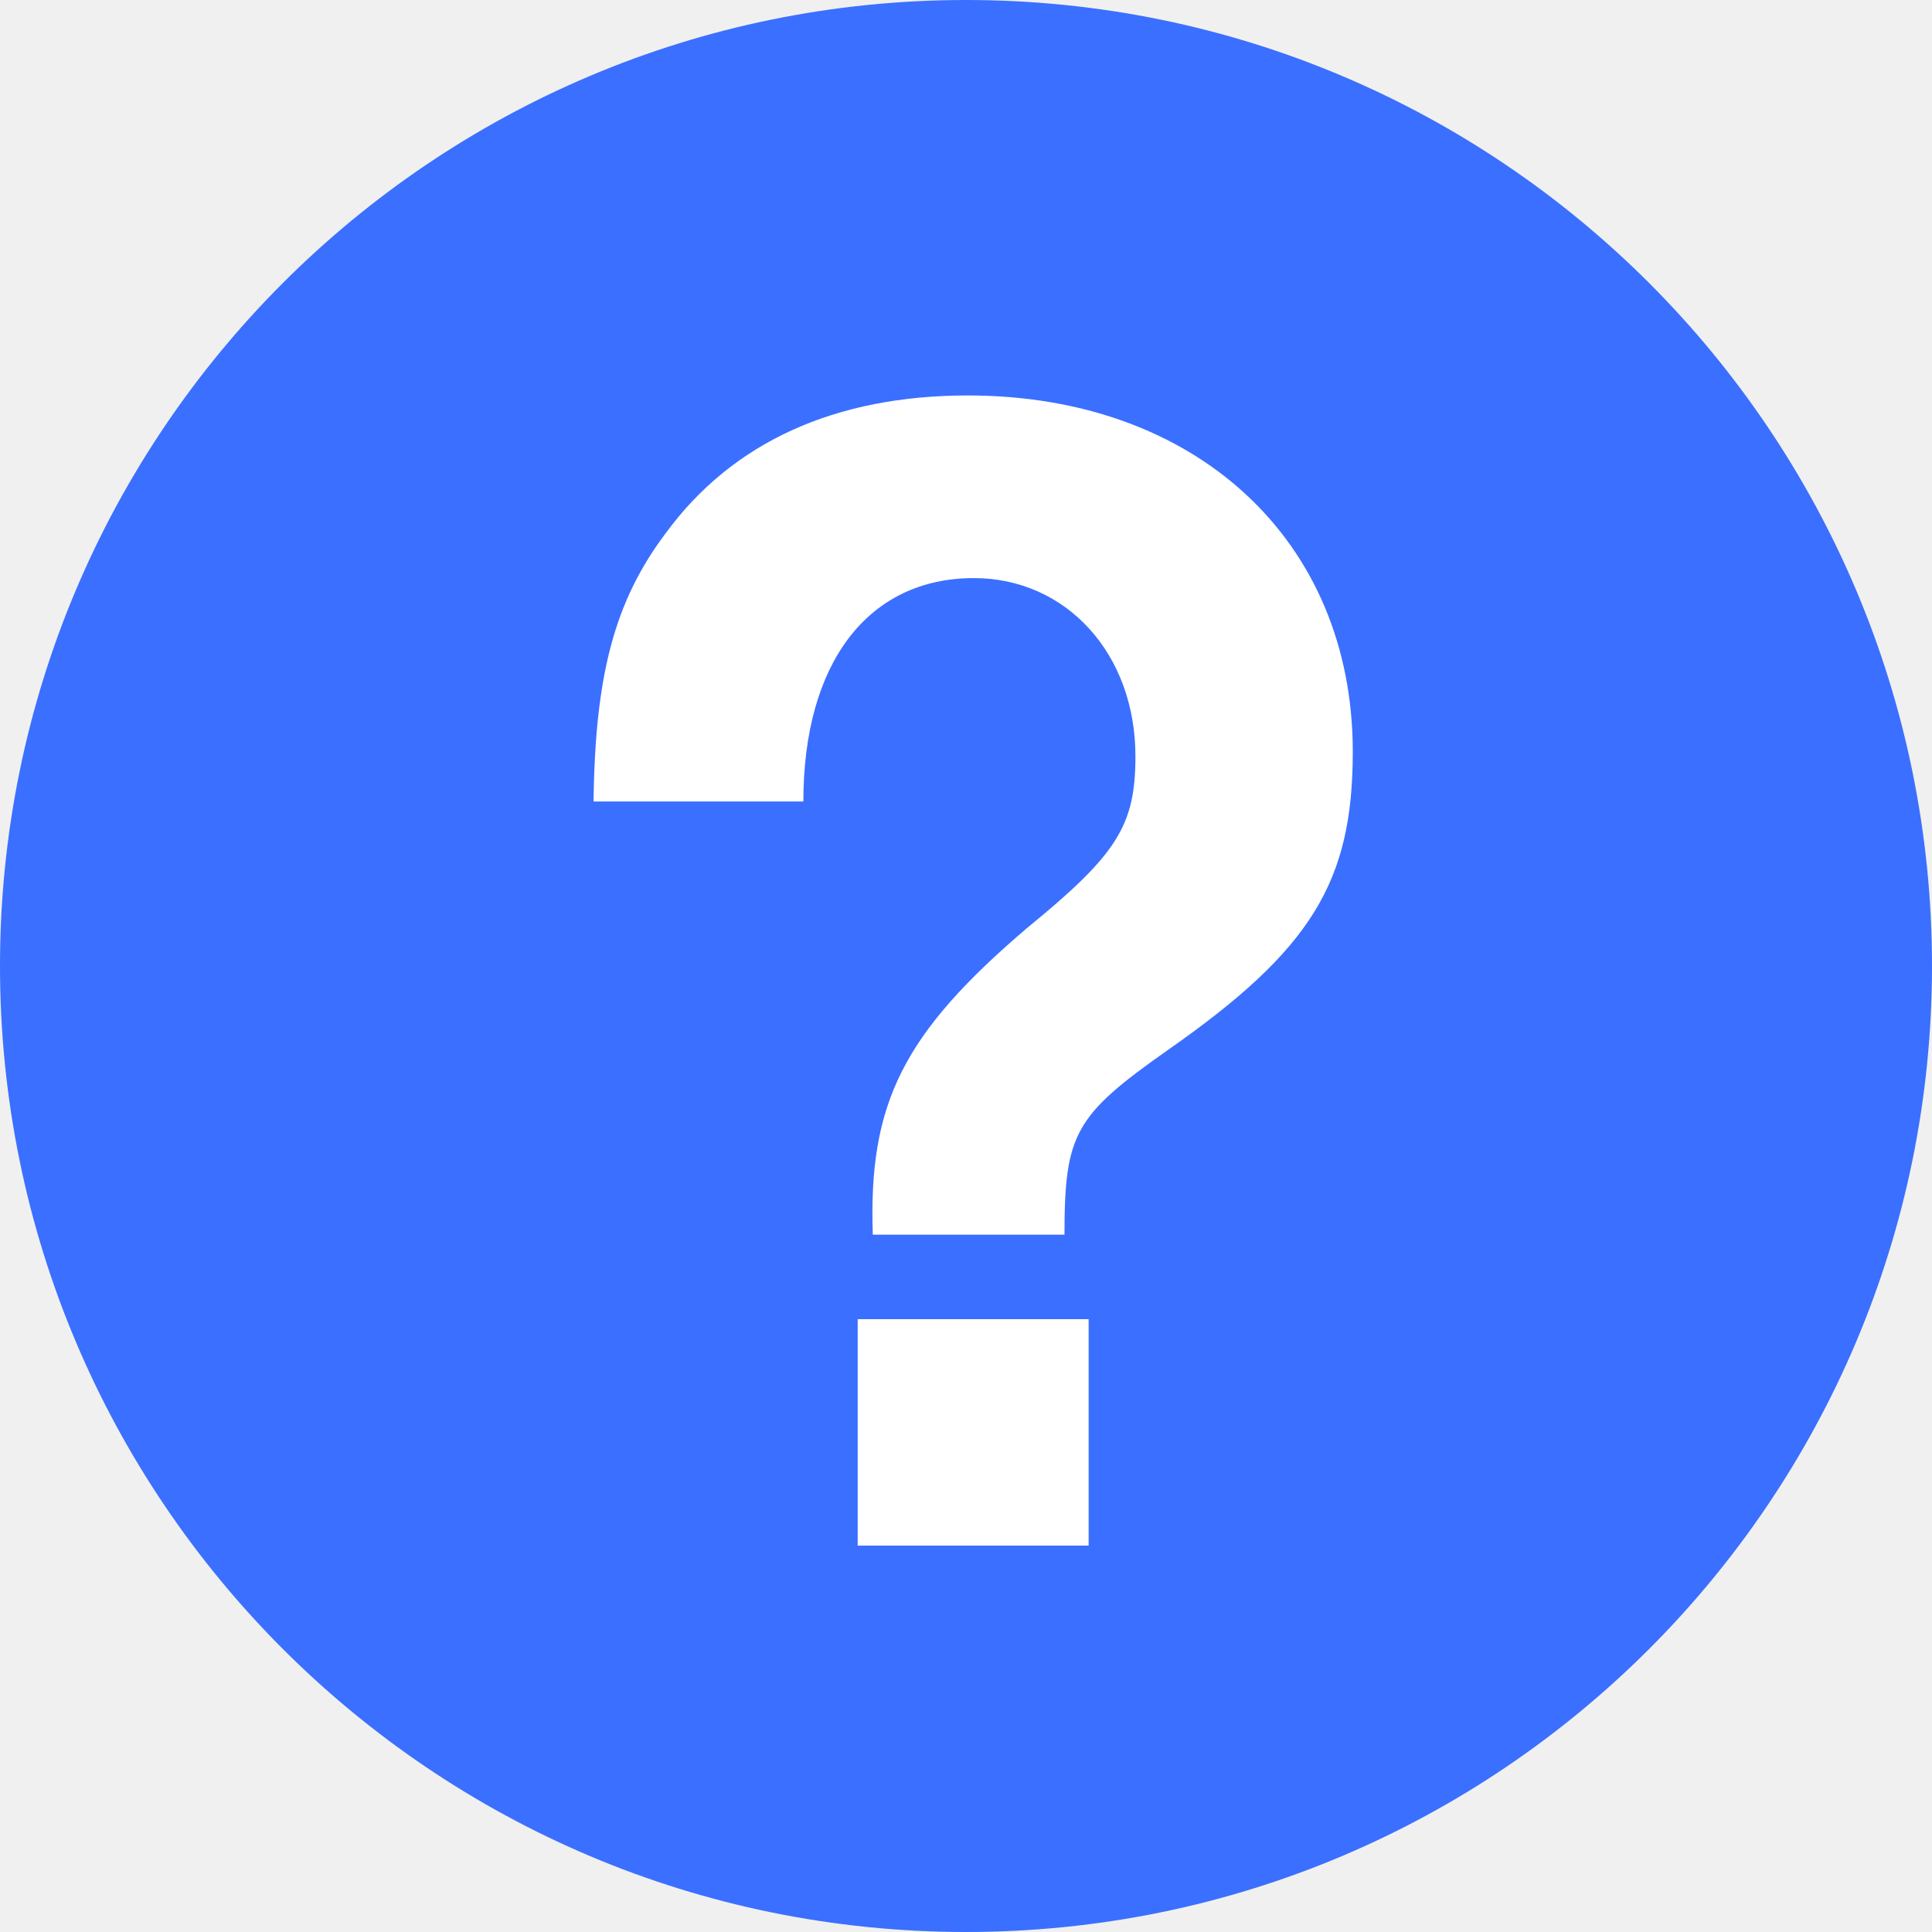
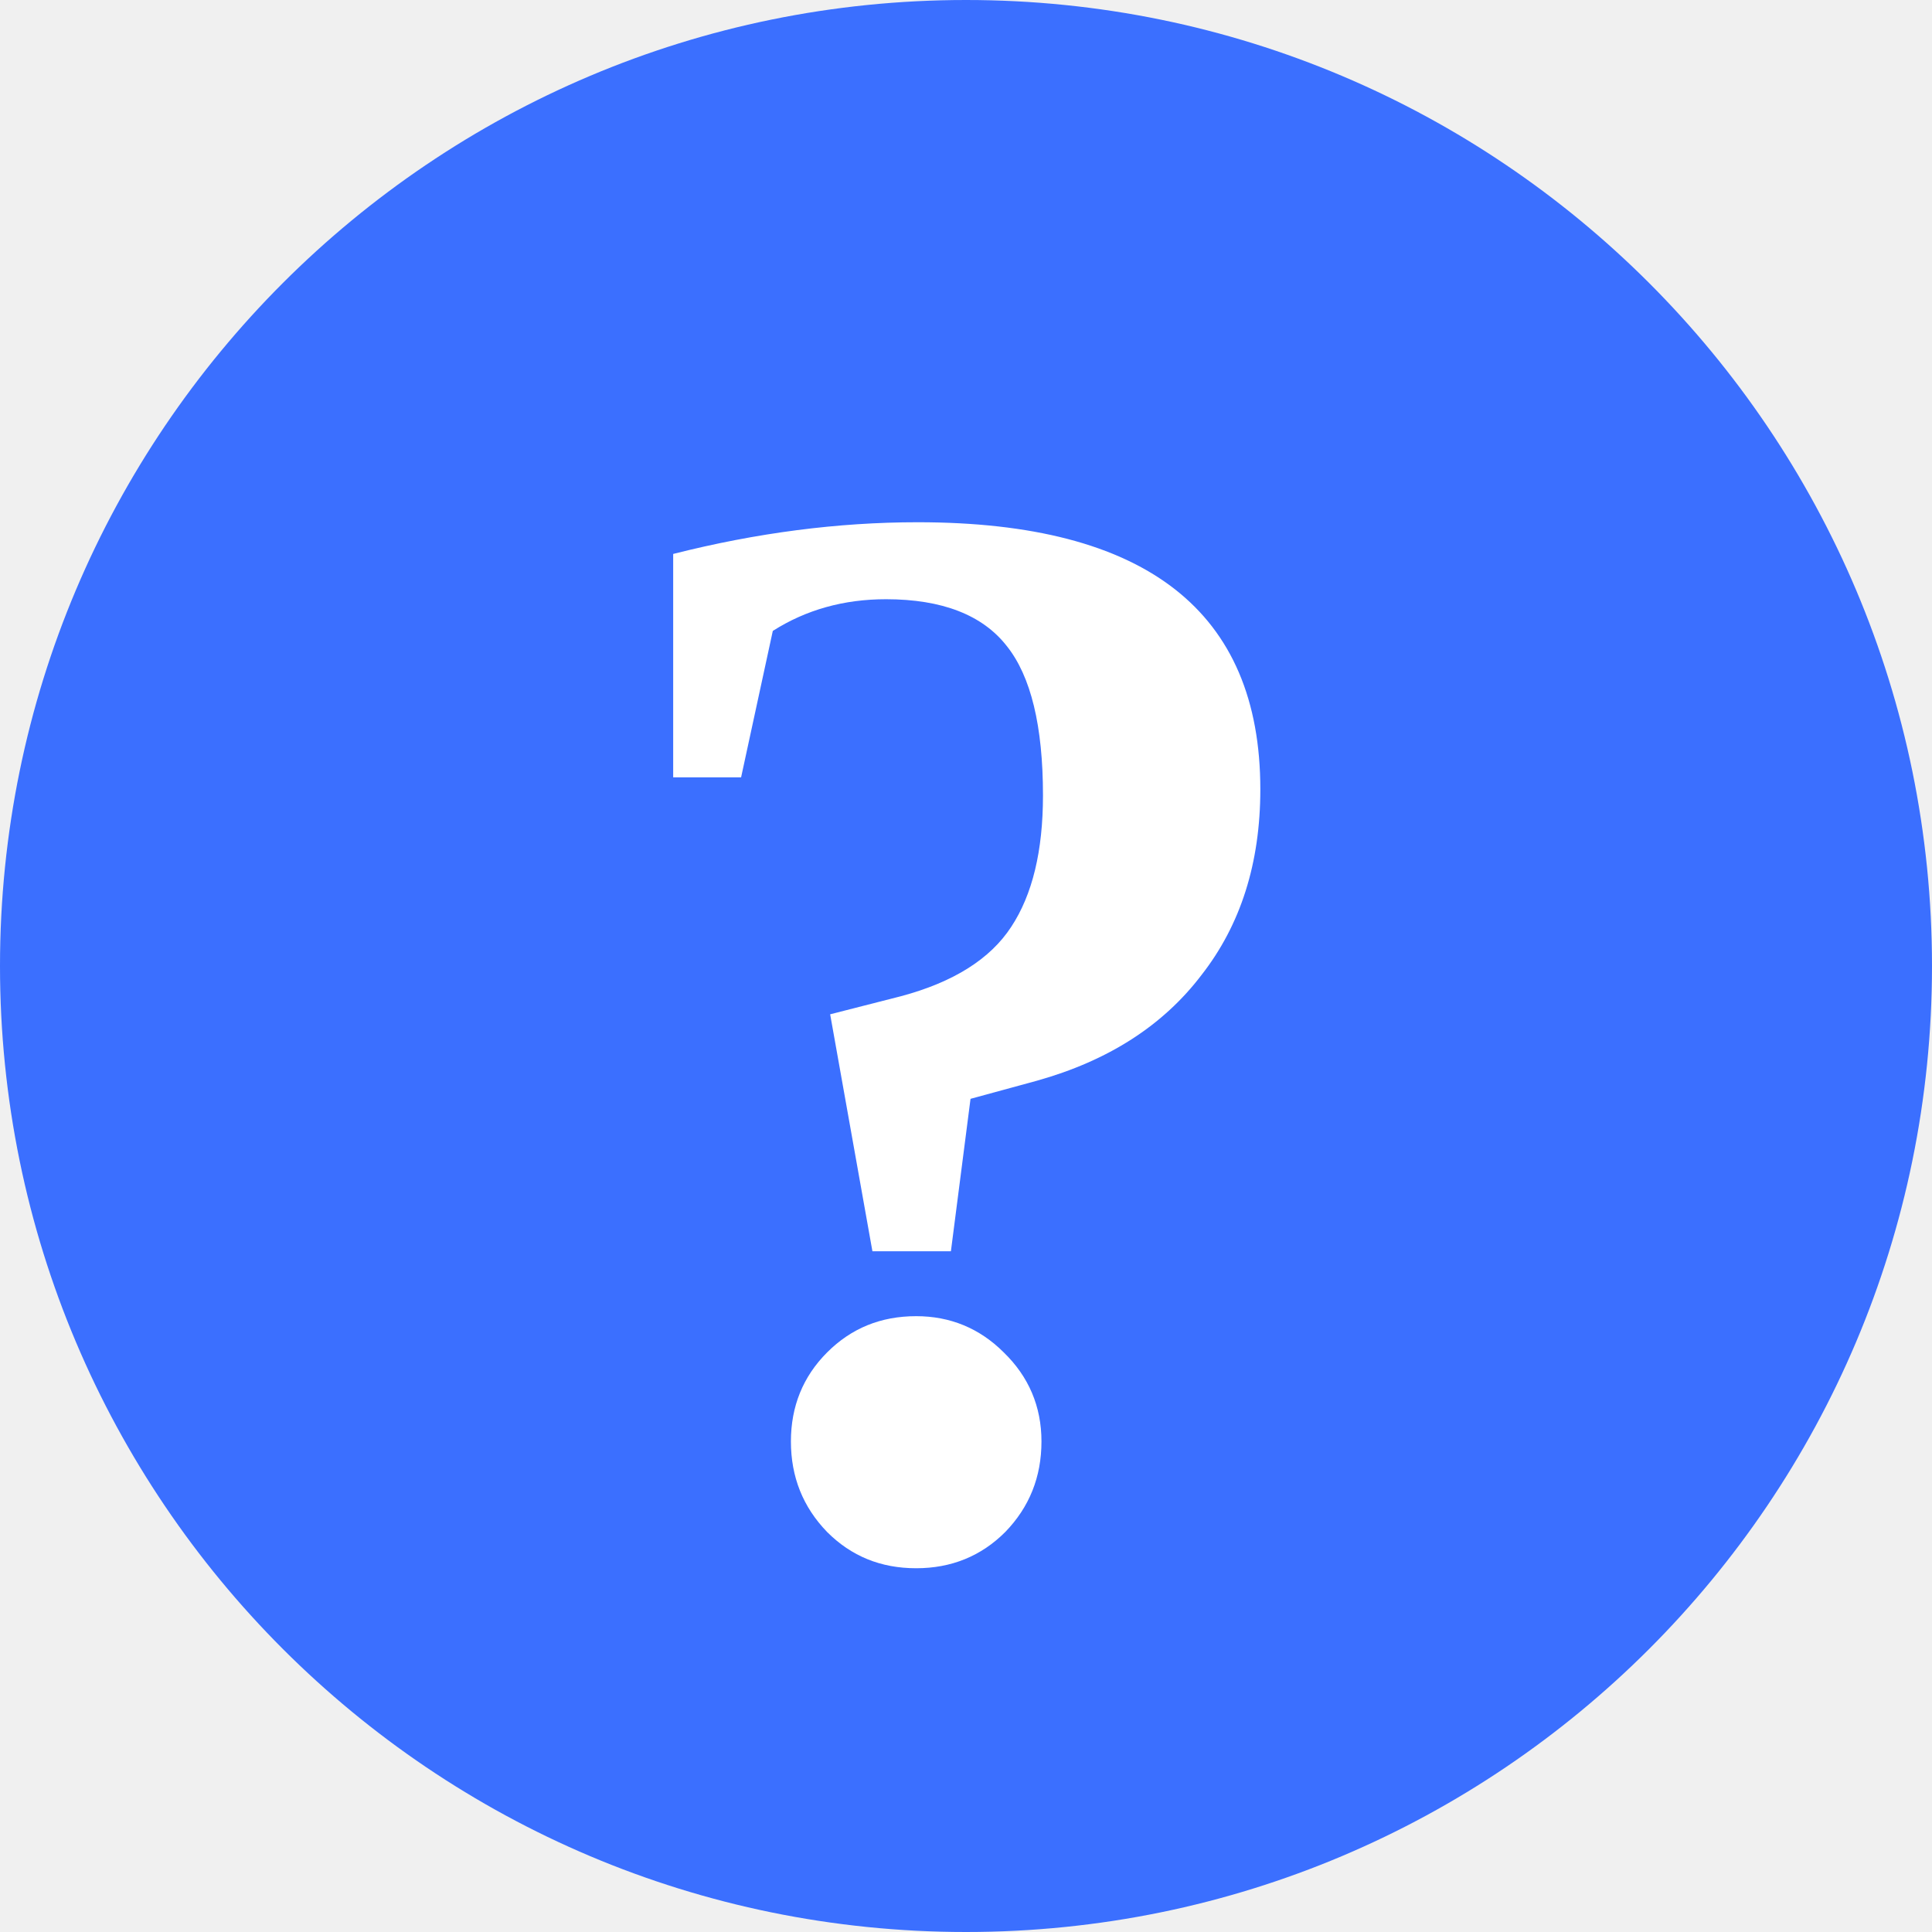
<svg xmlns="http://www.w3.org/2000/svg" viewBox="0 0 20 20" width="20" height="20">
  <circle cx="10" cy="10" r="10" fill="#3b6fff" />
-   <text x="10" y="16" fill="white" font-size="16" font-family="Helvetica, Arial, sans-serif" font-weight="bold" text-anchor="middle">?</text>
+   <text x="10" y="16" fill="white" font-size="16" font-weight="bold" text-anchor="middle">?</text>
</svg>
